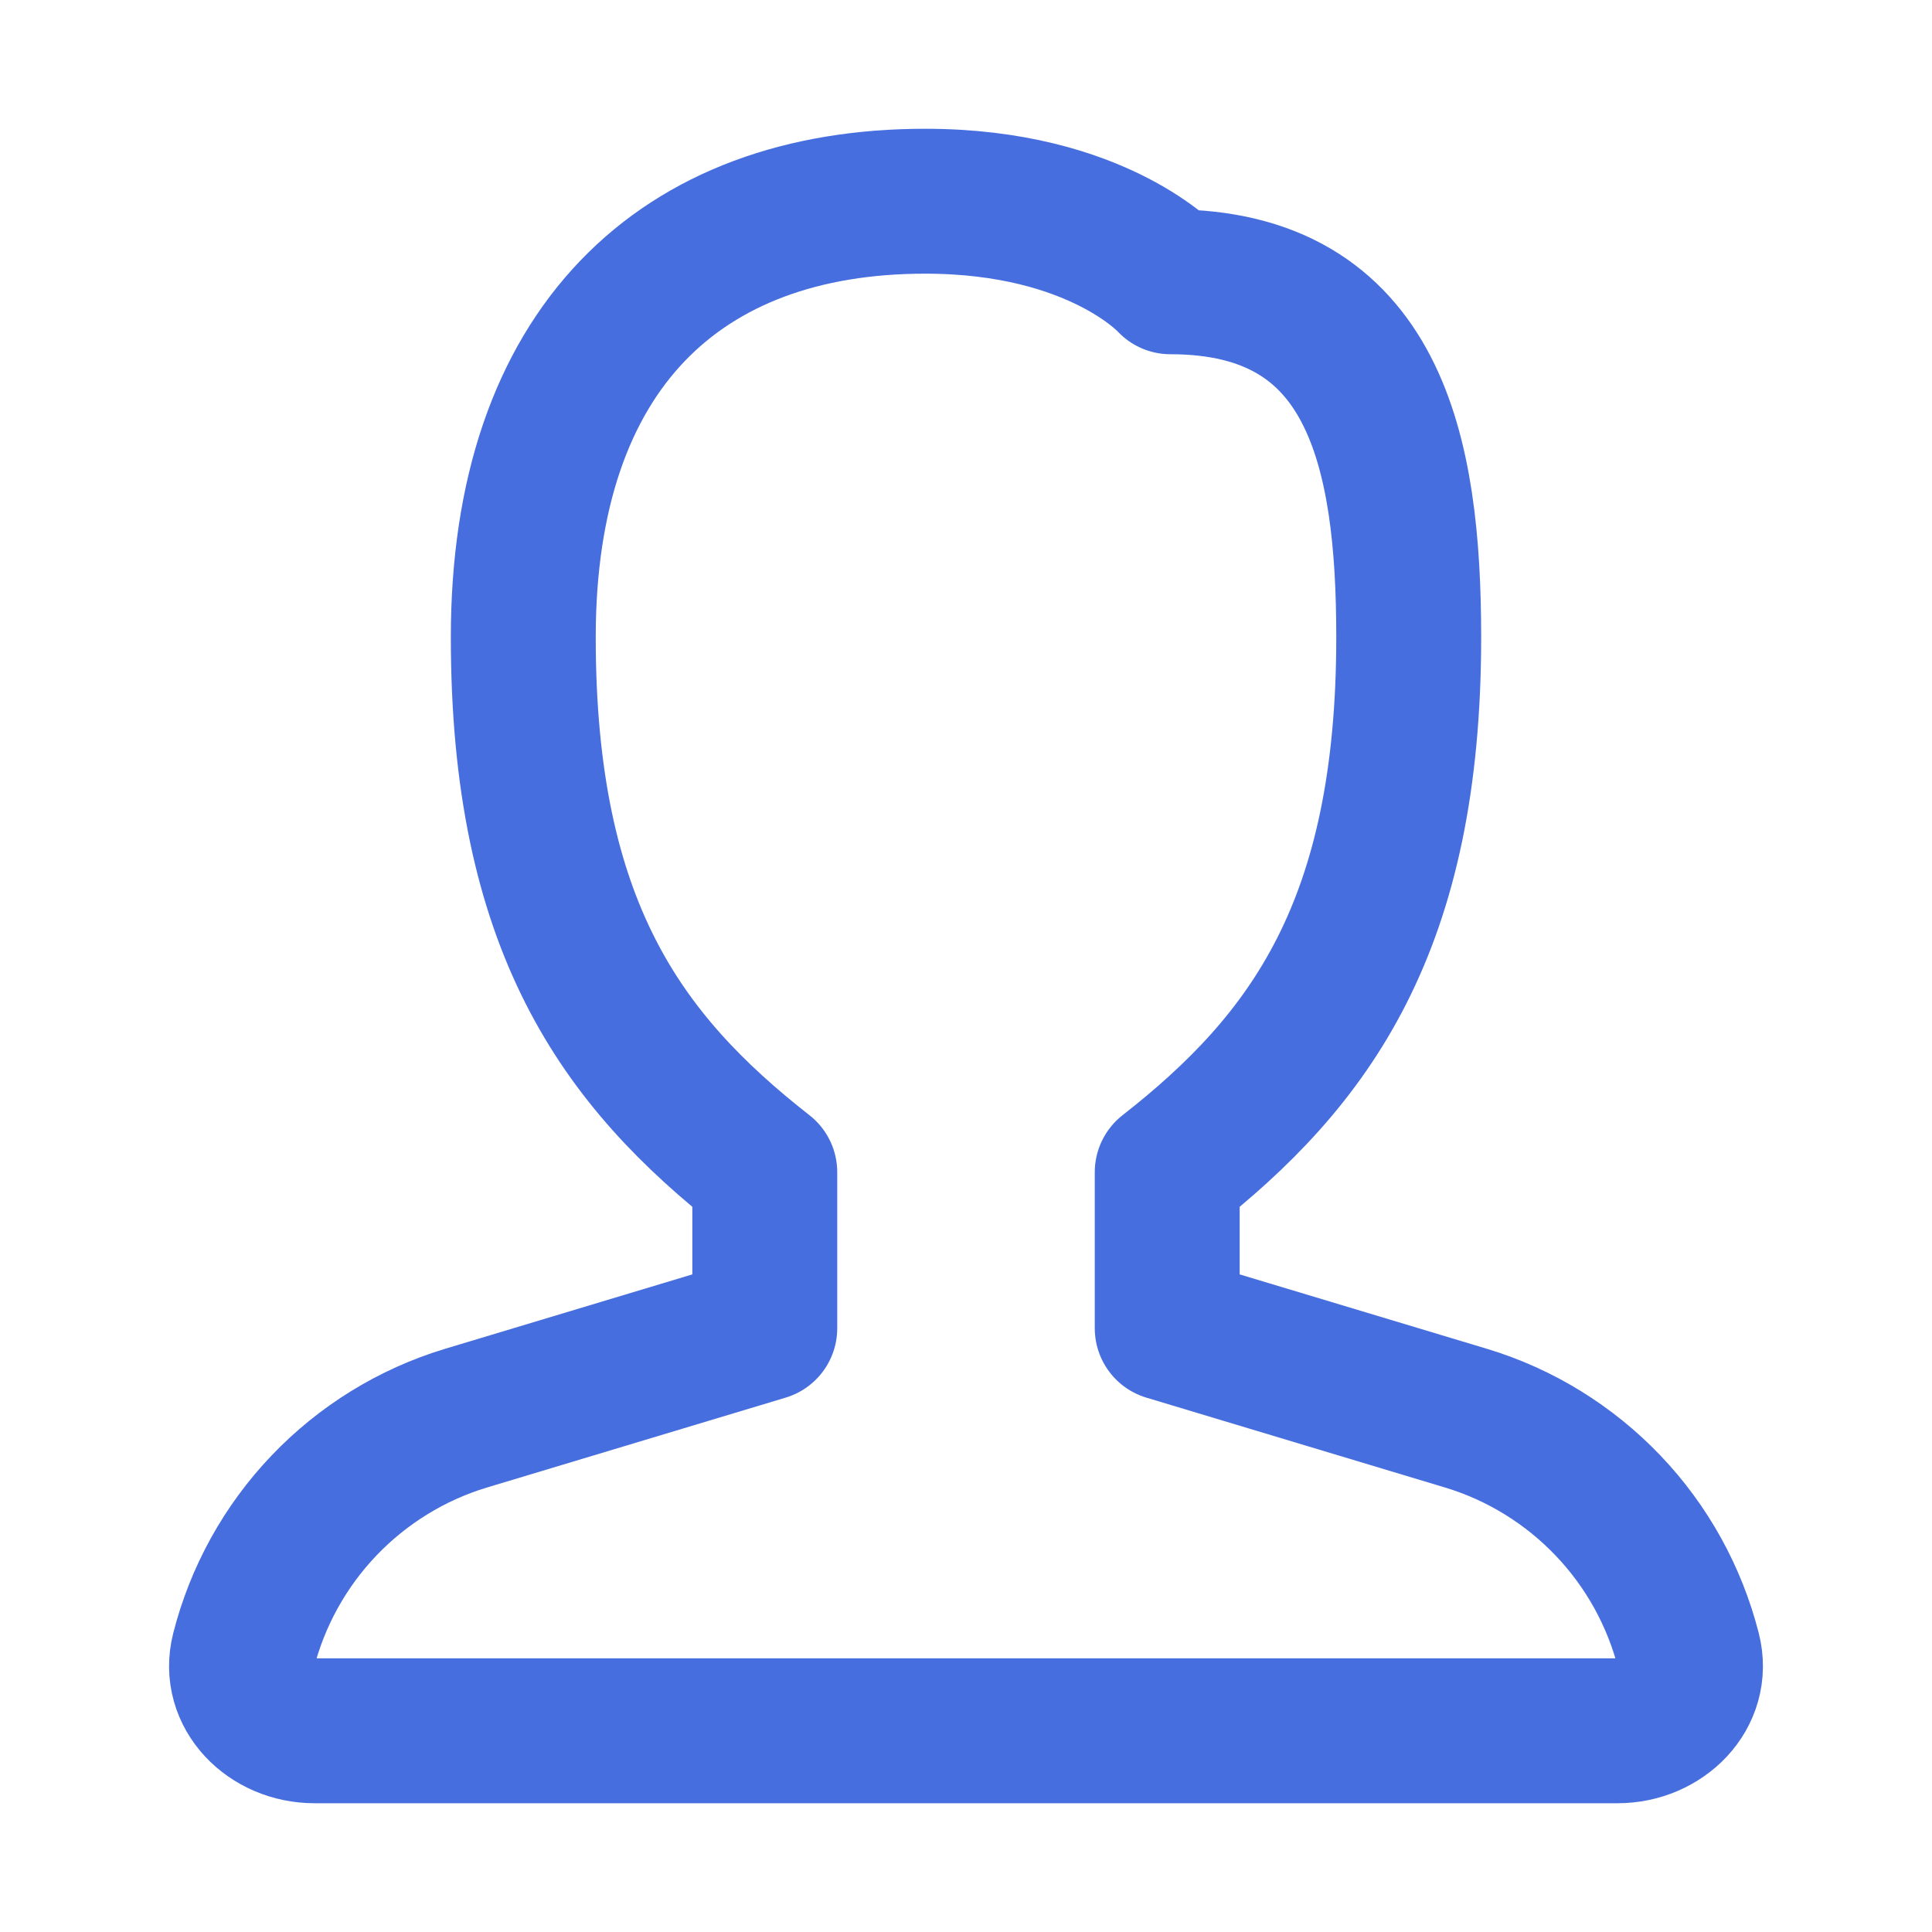
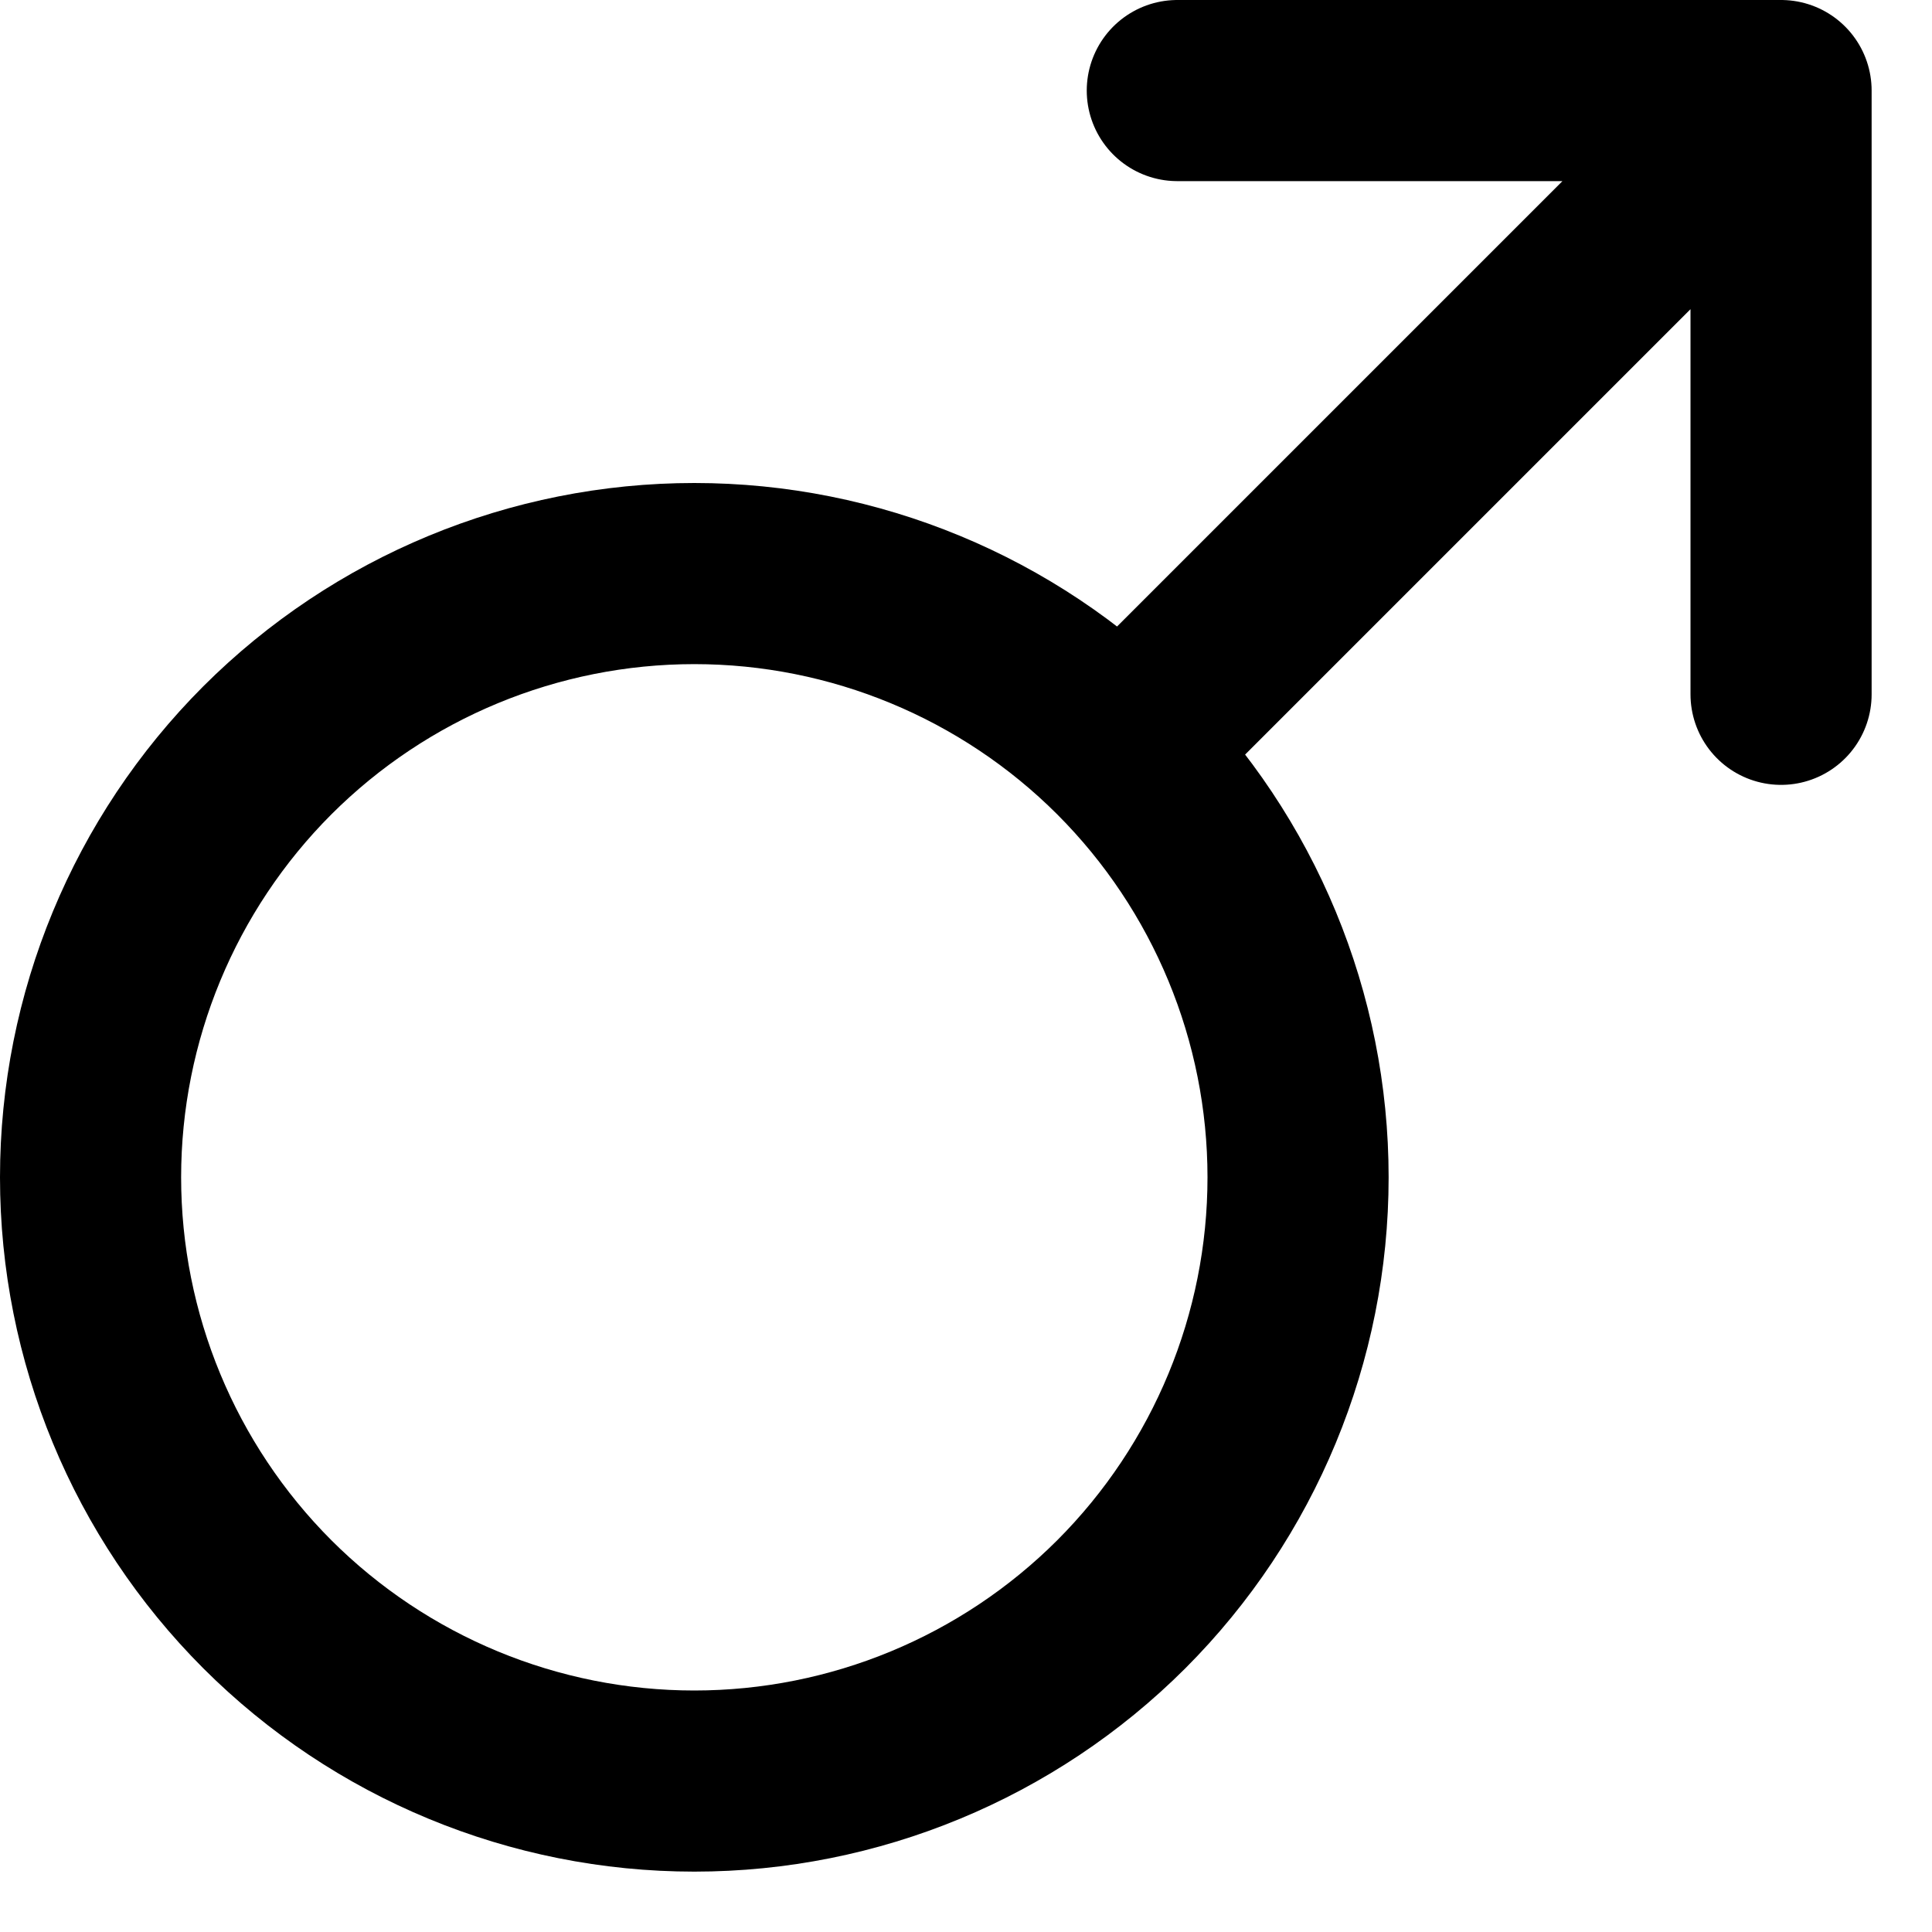
- <svg xmlns="http://www.w3.org/2000/svg" width="20" height="20" viewBox="0 0 20 20" fill="none">
-   <path d="M12.083 13.75L15.18 14.682C15.738 14.851 16.243 15.163 16.646 15.585C17.049 16.007 17.336 16.526 17.48 17.092C17.593 17.538 17.207 17.917 16.745 17.917H3.255C2.792 17.917 2.407 17.538 2.52 17.092C2.664 16.526 2.951 16.007 3.354 15.585C3.757 15.163 4.262 14.851 4.82 14.682L7.917 13.75V12.135C6.433 10.974 5.417 9.583 5.417 6.597C5.417 3.606 7.046 2.083 9.577 2.083C11.369 2.083 12.116 2.917 12.116 2.917C14.231 2.917 14.583 4.664 14.583 6.597C14.583 9.583 13.567 10.974 12.083 12.135V13.75Z" stroke="#466EDF" stroke-width="1.5" stroke-linejoin="round" />
+ <svg xmlns="http://www.w3.org/2000/svg" width="16" height="16" viewBox="0 0 16 16" fill="none">
+   <path d="M14.75 0.75L9.35 6.15M14.75 0.75H9.75M14.75 0.75V5.75M0.75 9.75C0.75 11.076 1.277 12.348 2.214 13.286C3.152 14.223 4.424 14.75 5.75 14.75C7.076 14.75 8.348 14.223 9.286 13.286C10.223 12.348 10.75 11.076 10.75 9.75C10.75 8.424 10.223 7.152 9.286 6.214C8.348 5.277 7.076 4.75 5.75 4.75C4.424 4.75 3.152 5.277 2.214 6.214C1.277 7.152 0.75 8.424 0.75 9.75Z" stroke="black" stroke-width="1.5" stroke-linecap="round" stroke-linejoin="round" />
</svg>
